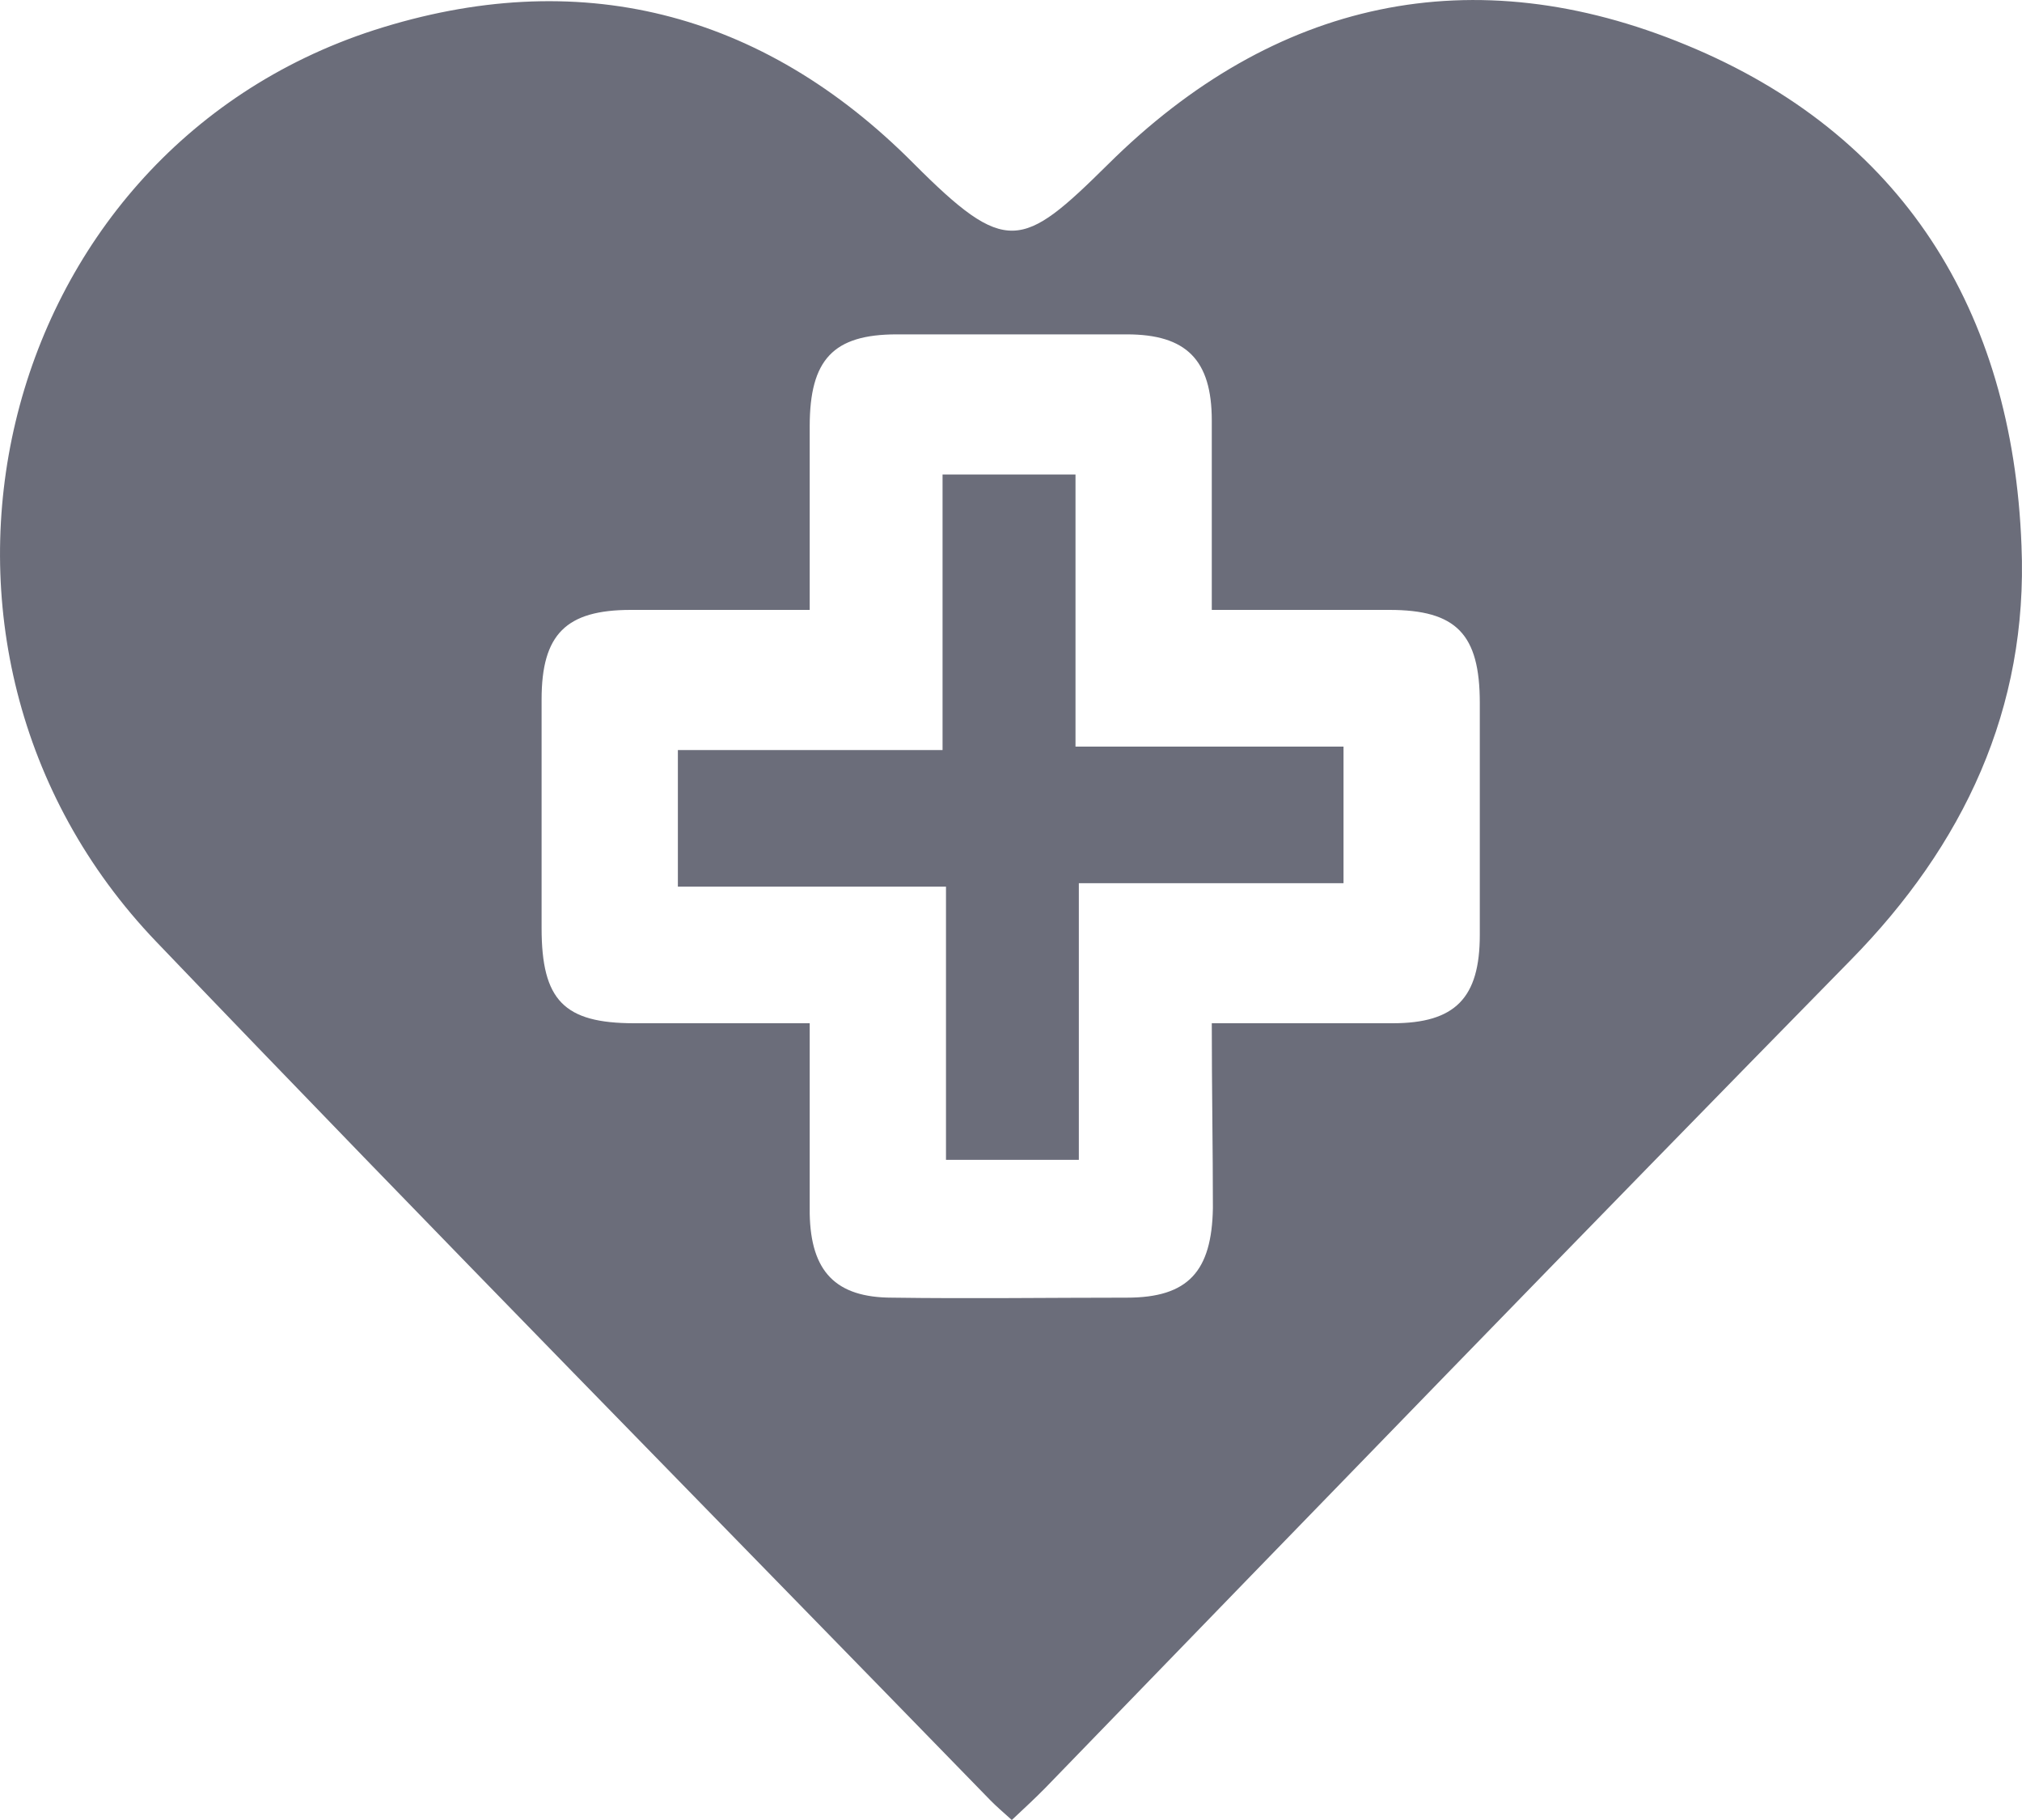
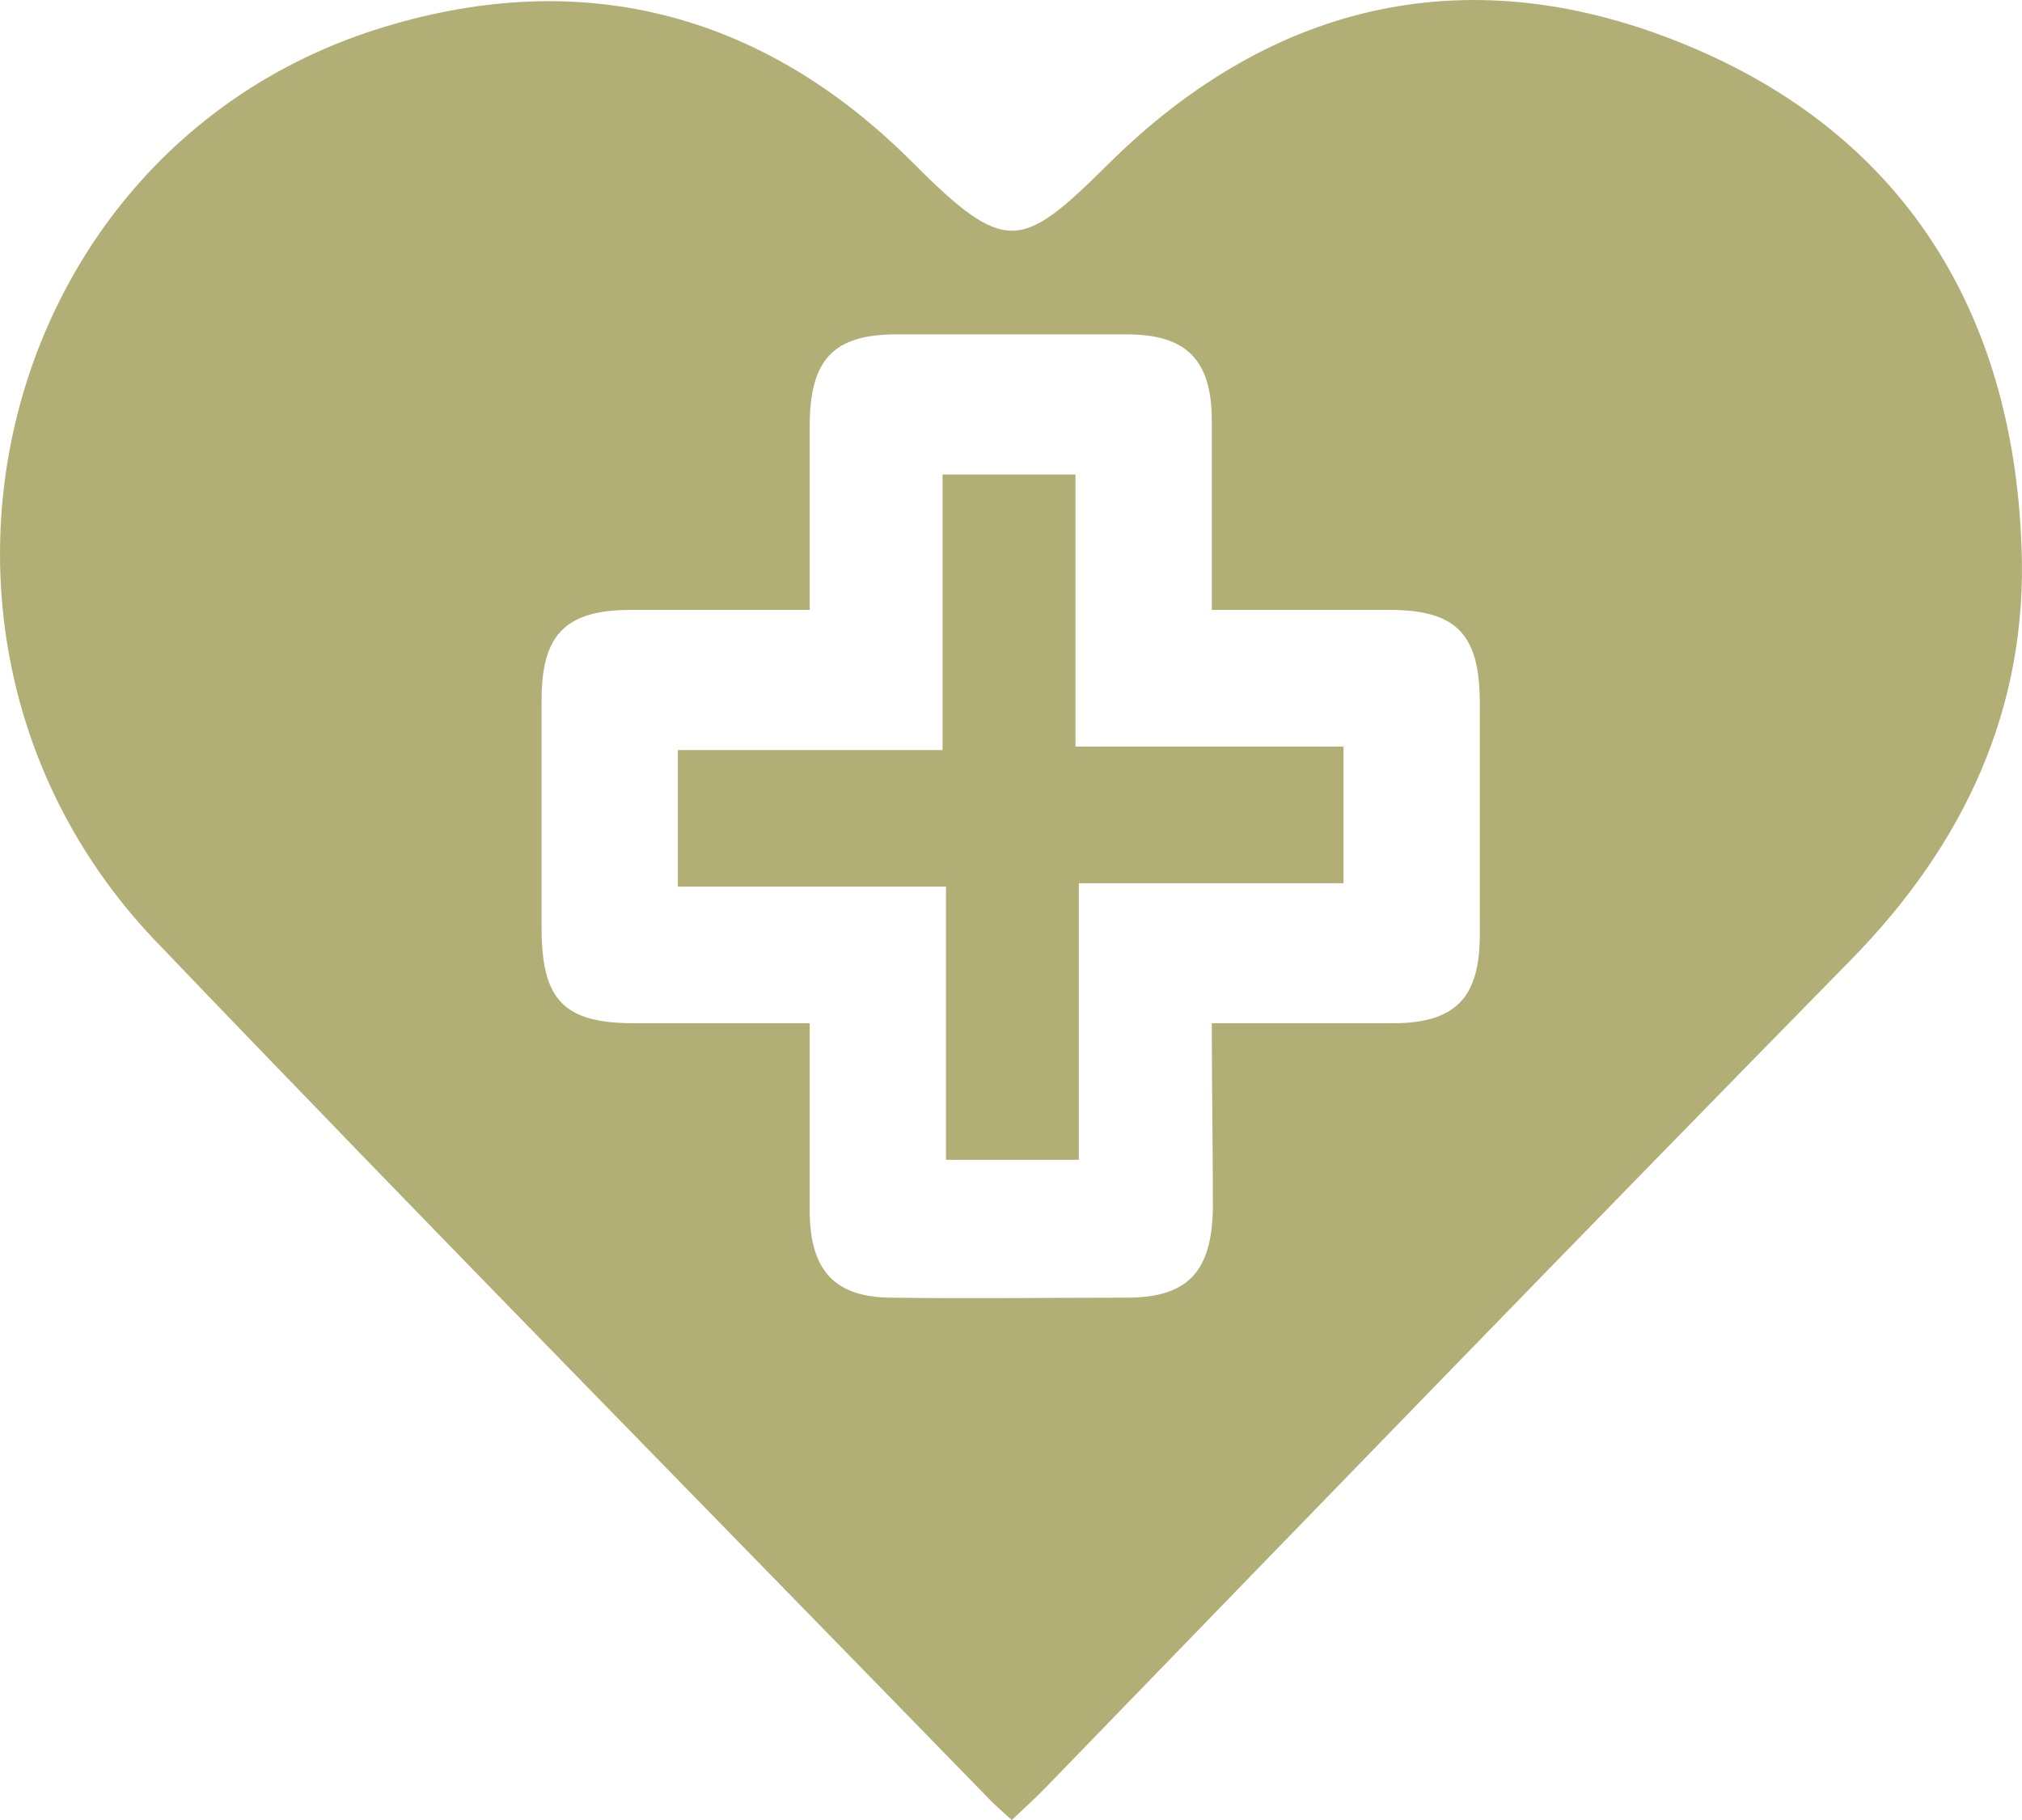
<svg xmlns="http://www.w3.org/2000/svg" width="20" height="18" viewBox="0 0 20 18" fill="none">
-   <path d="M10.008 18C9.92 17.921 9.854 17.864 9.798 17.807C7.048 14.98 4.275 12.164 1.546 9.314C-1.249 6.396 -0.089 1.525 3.7 0.298C5.711 -0.349 7.534 0.105 9.036 1.616C9.953 2.535 10.108 2.467 10.958 1.627C12.604 -0.008 14.571 -0.428 16.681 0.446C18.802 1.32 19.907 3.058 19.995 5.397C20.062 7.009 19.421 8.36 18.305 9.496C15.643 12.209 12.991 14.946 10.34 17.682C10.24 17.784 10.141 17.875 10.008 18ZM11.986 10.12C12.616 10.12 13.201 10.12 13.775 10.12C14.394 10.12 14.637 9.87 14.637 9.246C14.637 8.485 14.637 7.713 14.637 6.952C14.637 6.271 14.405 6.032 13.742 6.032C13.168 6.032 12.593 6.032 11.986 6.032C11.986 5.374 11.986 4.772 11.986 4.159C11.986 3.557 11.732 3.307 11.146 3.307C10.384 3.307 9.633 3.307 8.87 3.307C8.241 3.307 8.009 3.557 8.009 4.216C8.009 4.806 8.009 5.397 8.009 6.032C7.39 6.032 6.816 6.032 6.241 6.032C5.6 6.032 5.357 6.271 5.357 6.918C5.357 7.667 5.357 8.417 5.357 9.178C5.357 9.893 5.578 10.12 6.274 10.12C6.849 10.12 7.423 10.12 8.009 10.12C8.009 10.79 8.009 11.403 8.009 12.005C8.02 12.573 8.263 12.834 8.826 12.834C9.6 12.845 10.373 12.834 11.146 12.834C11.754 12.834 11.986 12.573 11.997 11.948C11.997 11.369 11.986 10.767 11.986 10.12Z" fill="#6B6D7A" />
-   <path d="M10.671 11.471C10.196 11.471 9.798 11.471 9.357 11.471C9.357 10.586 9.357 9.7 9.357 8.769C8.451 8.769 7.589 8.769 6.705 8.769C6.705 8.303 6.705 7.883 6.705 7.418C7.556 7.418 8.417 7.418 9.323 7.418C9.323 6.487 9.323 5.601 9.323 4.693C9.776 4.693 10.185 4.693 10.638 4.693C10.638 5.567 10.638 6.453 10.638 7.384C11.544 7.384 12.406 7.384 13.289 7.384C13.289 7.849 13.289 8.269 13.289 8.735C12.439 8.735 11.577 8.735 10.671 8.735C10.671 9.666 10.671 10.552 10.671 11.471Z" fill="#6B6D7A" />
+   <path d="M10.008 18C9.92 17.921 9.854 17.864 9.798 17.807C7.048 14.98 4.275 12.164 1.546 9.314C-1.249 6.396 -0.089 1.525 3.7 0.298C5.711 -0.349 7.534 0.105 9.036 1.616C9.953 2.535 10.108 2.467 10.958 1.627C12.604 -0.008 14.571 -0.428 16.681 0.446C18.802 1.32 19.907 3.058 19.995 5.397C20.062 7.009 19.421 8.36 18.305 9.496C15.643 12.209 12.991 14.946 10.34 17.682C10.24 17.784 10.141 17.875 10.008 18ZM11.986 10.12C12.616 10.12 13.201 10.12 13.775 10.12C14.394 10.12 14.637 9.87 14.637 9.246C14.637 8.485 14.637 7.713 14.637 6.952C14.637 6.271 14.405 6.032 13.742 6.032C13.168 6.032 12.593 6.032 11.986 6.032C11.986 5.374 11.986 4.772 11.986 4.159C11.986 3.557 11.732 3.307 11.146 3.307C10.384 3.307 9.633 3.307 8.87 3.307C8.241 3.307 8.009 3.557 8.009 4.216C8.009 4.806 8.009 5.397 8.009 6.032C7.39 6.032 6.816 6.032 6.241 6.032C5.6 6.032 5.357 6.271 5.357 6.918C5.357 7.667 5.357 8.417 5.357 9.178C5.357 9.893 5.578 10.12 6.274 10.12C6.849 10.12 7.423 10.12 8.009 10.12C8.009 10.79 8.009 11.403 8.009 12.005C8.02 12.573 8.263 12.834 8.826 12.834C9.6 12.845 10.373 12.834 11.146 12.834C11.754 12.834 11.986 12.573 11.997 11.948C11.997 11.369 11.986 10.767 11.986 10.12Z" fill="#B2AF76" />
+   <path d="M10.671 11.471C10.196 11.471 9.798 11.471 9.357 11.471C9.357 10.586 9.357 9.7 9.357 8.769C8.451 8.769 7.589 8.769 6.705 8.769C6.705 8.303 6.705 7.883 6.705 7.418C7.556 7.418 8.417 7.418 9.323 7.418C9.323 6.487 9.323 5.601 9.323 4.693C9.776 4.693 10.185 4.693 10.638 4.693C10.638 5.567 10.638 6.453 10.638 7.384C11.544 7.384 12.406 7.384 13.289 7.384C13.289 7.849 13.289 8.269 13.289 8.735C12.439 8.735 11.577 8.735 10.671 8.735C10.671 9.666 10.671 10.552 10.671 11.471Z" fill="#B2AF76" />
</svg>
